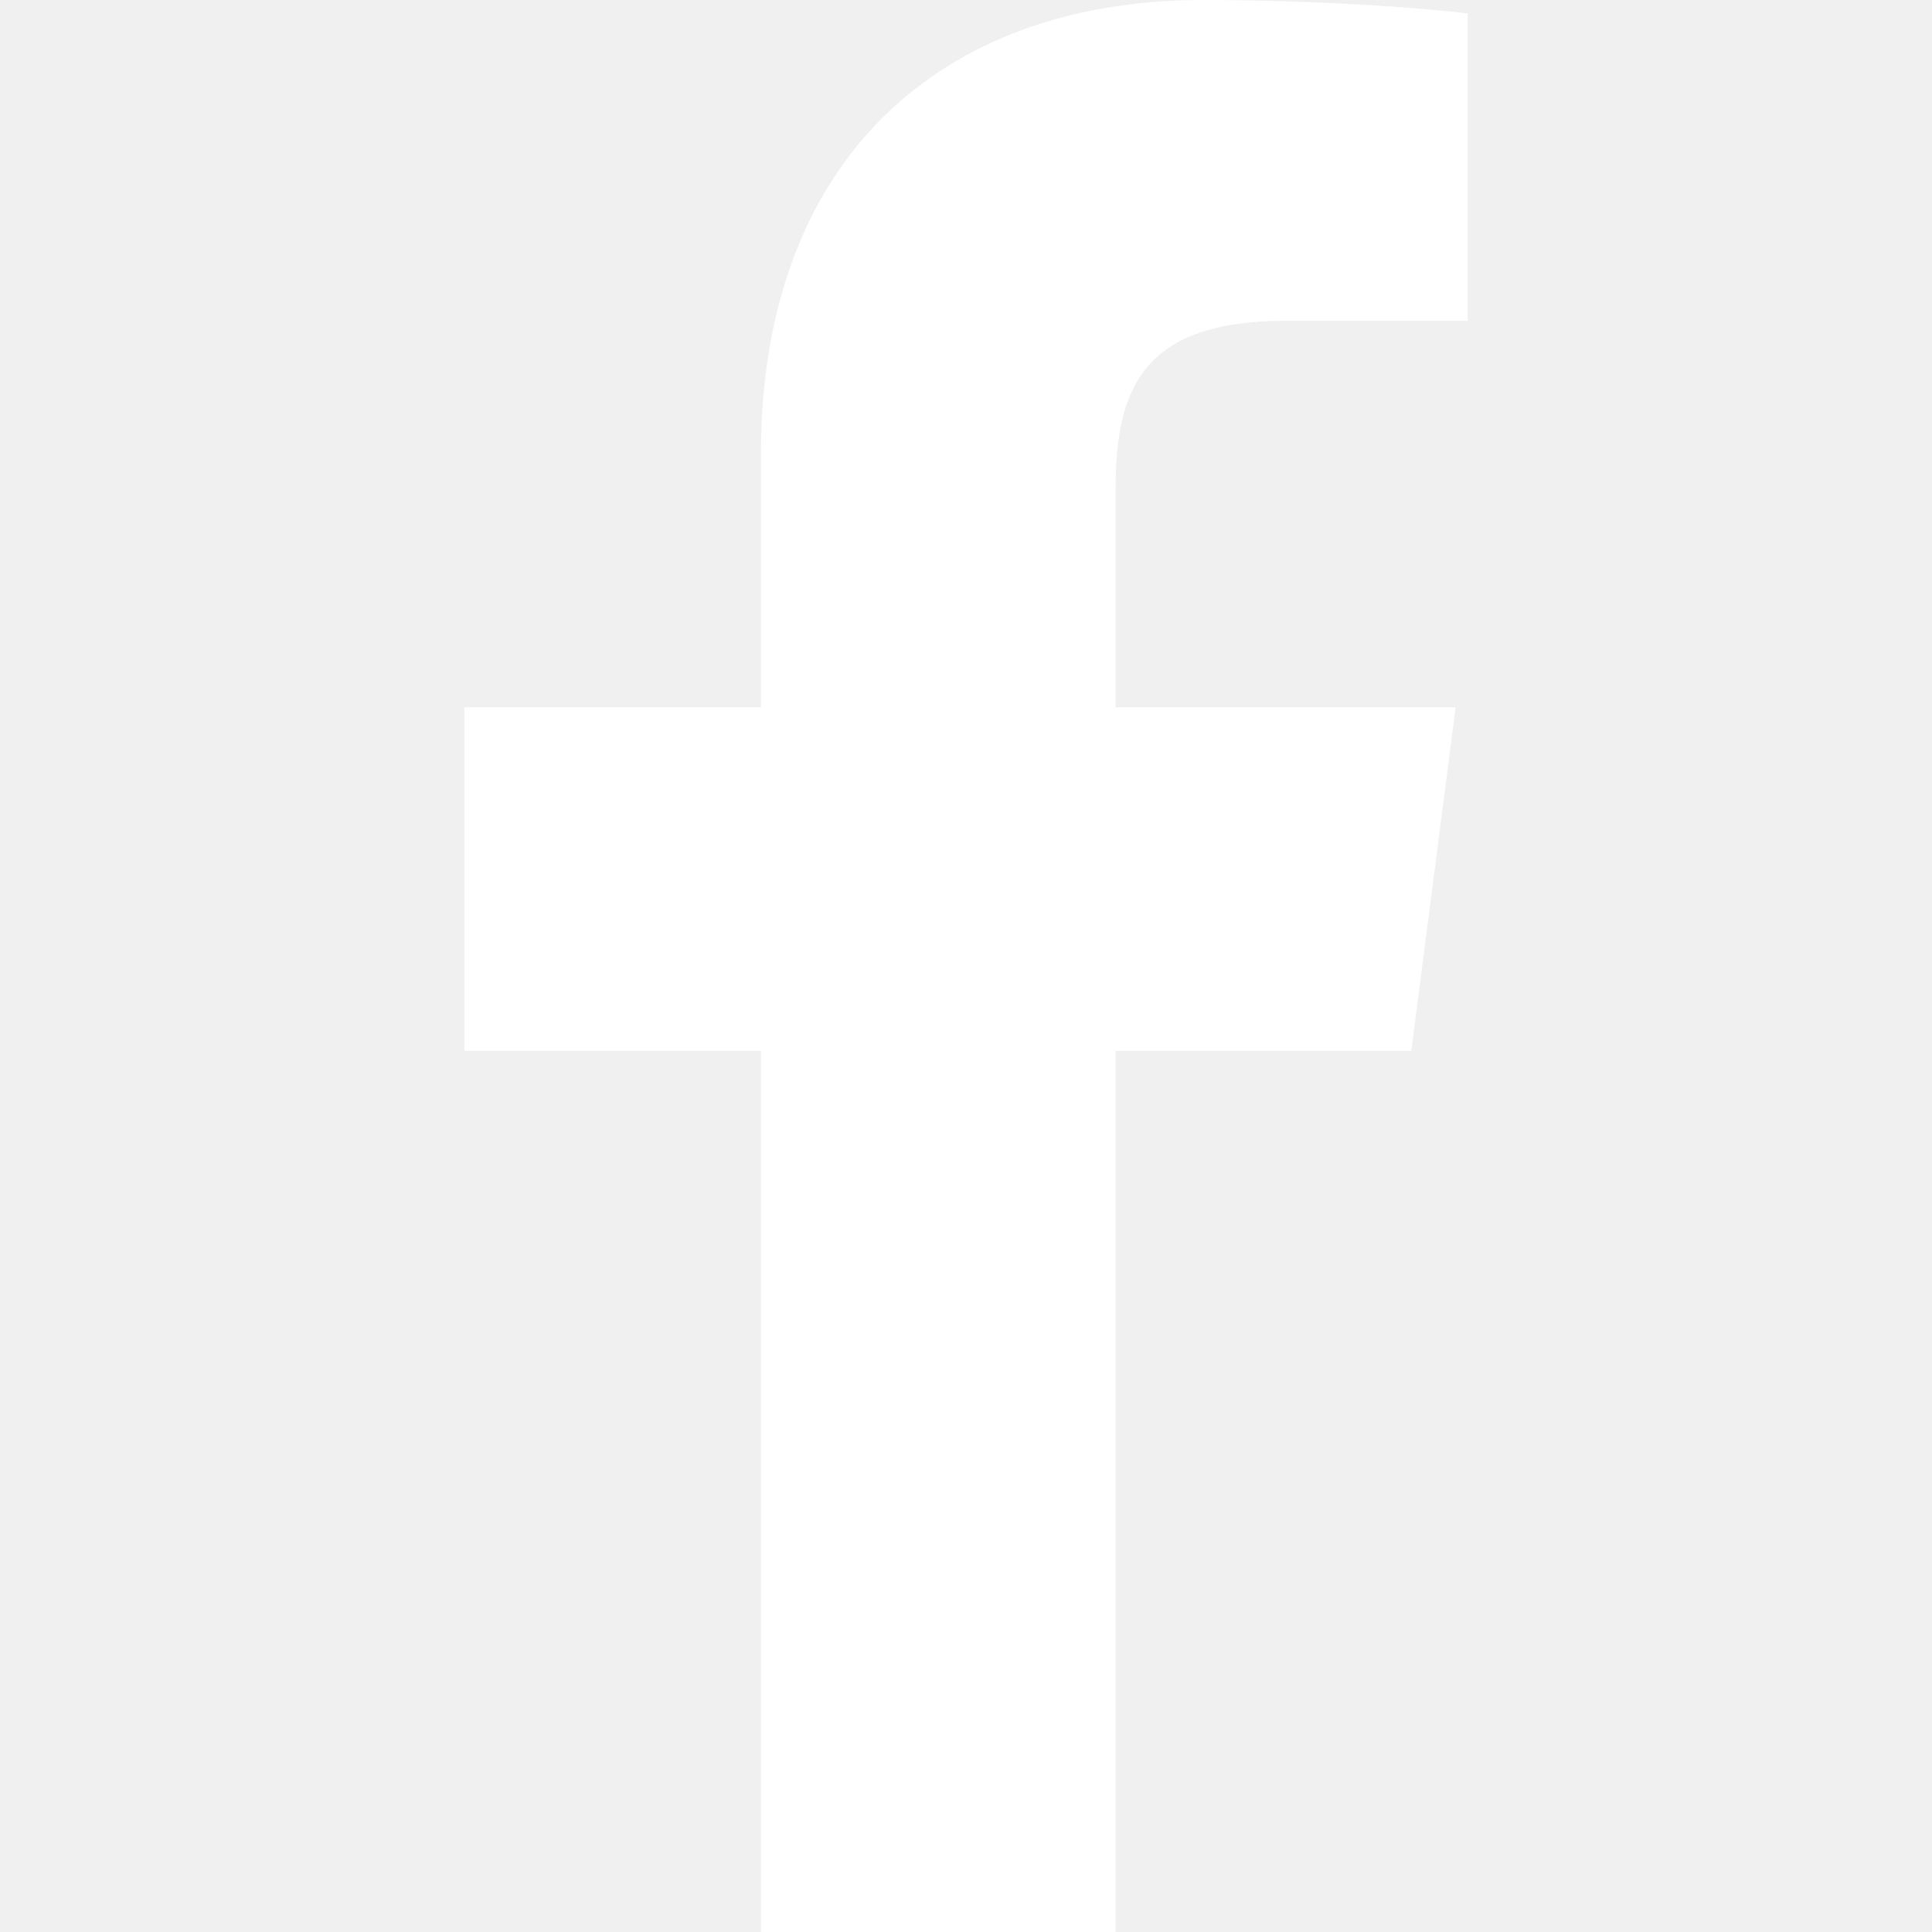
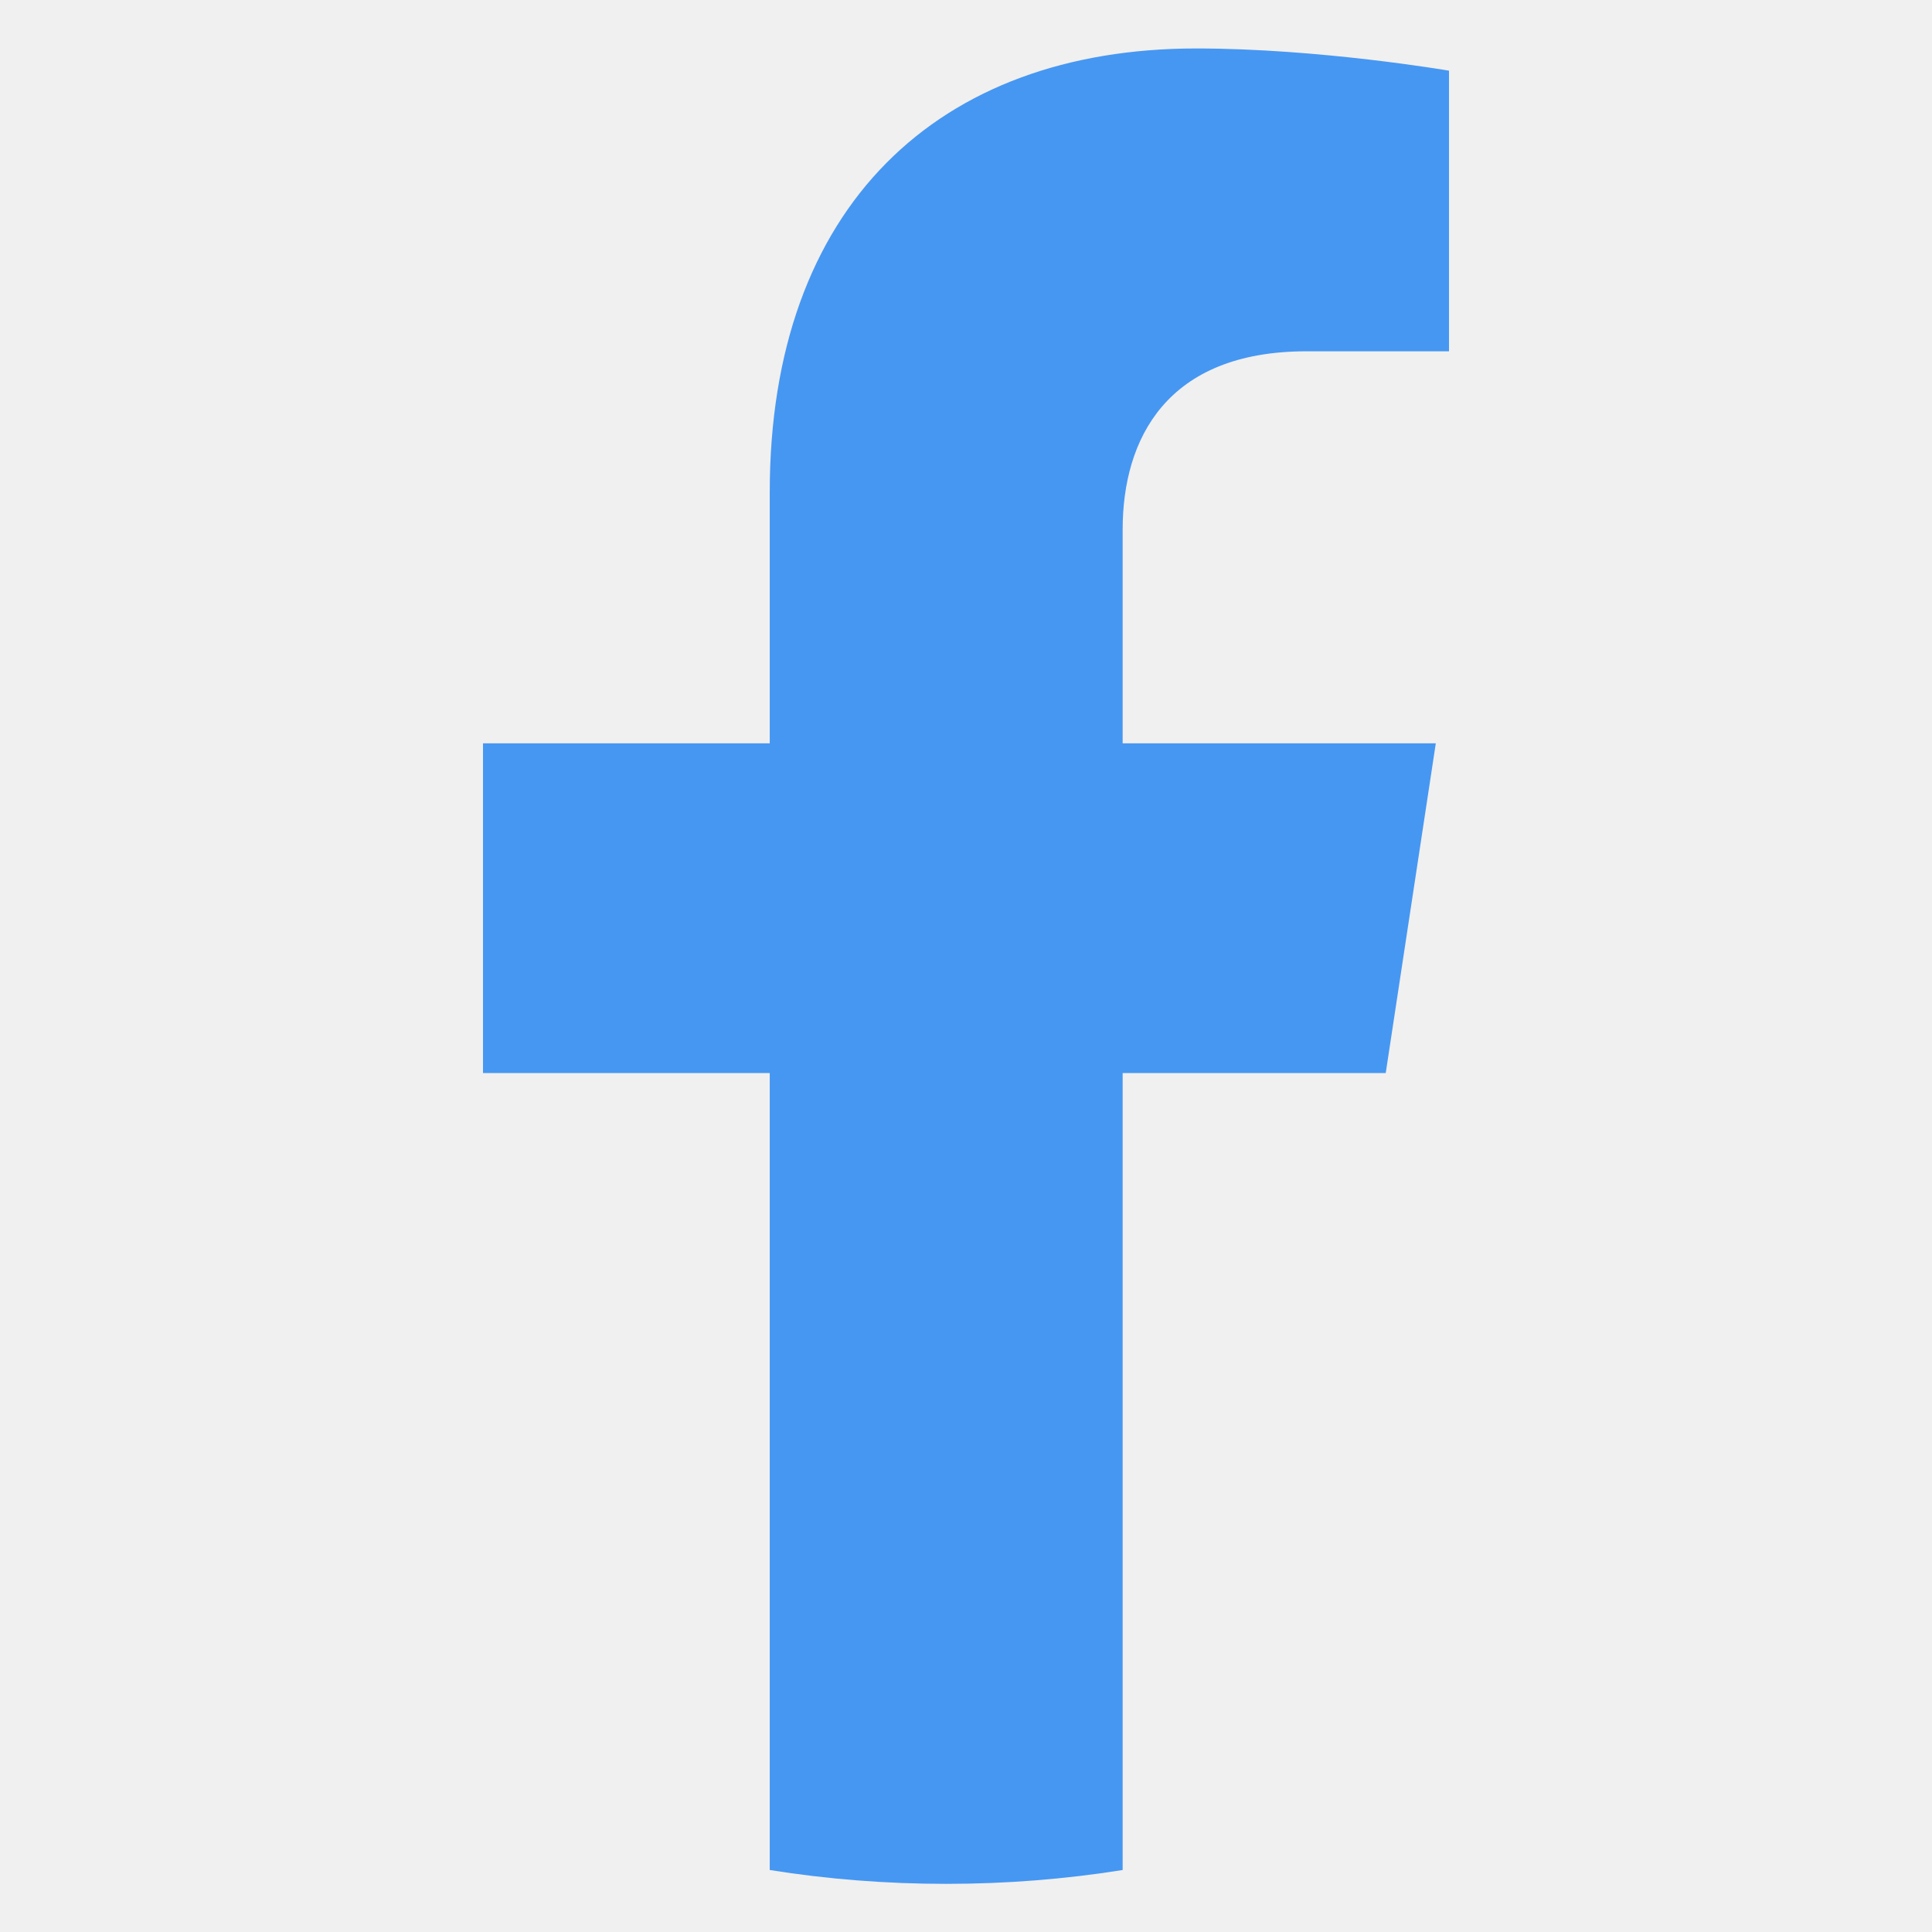
- <svg xmlns="http://www.w3.org/2000/svg" width="512" height="512" viewBox="0 0 155.139 155.139" style="enable-background:new 0 0 512 512" xml:space="preserve">
-   <path d="M89.584 155.139V84.378h23.742l3.562-27.585H89.584V39.184c0-7.984 2.208-13.425 13.67-13.425l14.595-.006V1.08C115.325.752 106.661 0 96.577 0 75.52 0 61.104 12.853 61.104 36.452v20.341H37.29v27.585h23.814v70.761h28.48z" fill="#fff" data-original="#010002" />
+ <svg xmlns="http://www.w3.org/2000/svg" width="12" height="12" viewBox="0 0 12 12" fill="none">
+   <path d="M8.607 6.665L8.918 4.617H6.973V3.289C6.973 2.729 7.244 2.182 8.115 2.182H9V0.439C9 0.439 8.197 0.301 7.43 0.301C5.827 0.301 4.781 1.282 4.781 3.057V4.617H3V6.665H4.781V11.615C5.138 11.672 5.504 11.701 5.877 11.701C6.249 11.701 6.615 11.672 6.973 11.615V6.665H8.607Z" fill="#4697F2" />
</svg>
